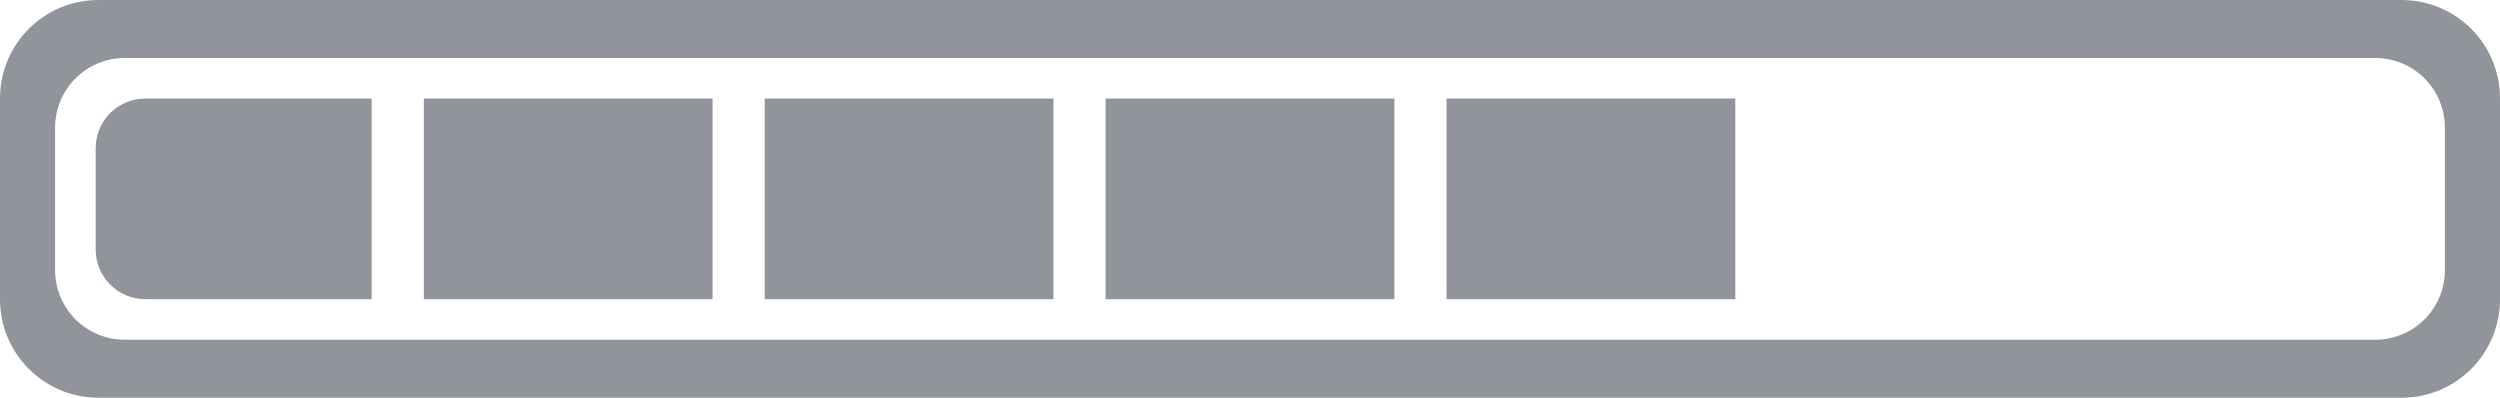
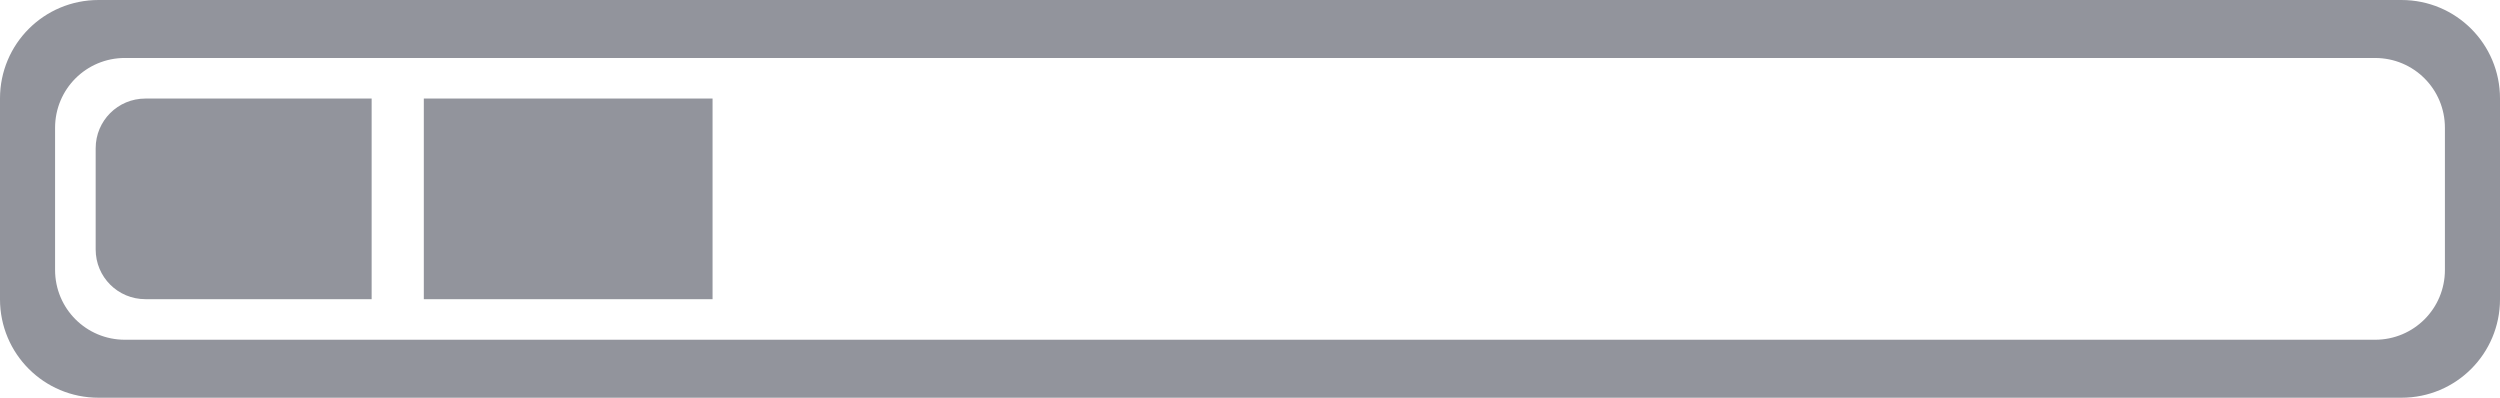
<svg xmlns="http://www.w3.org/2000/svg" width="226.733mm" height="36.071mm" viewBox="0 0 226.733 36.071" version="1.1" id="svg8">
  <defs id="defs2" />
  <g id="layer1" transform="translate(74.23864,-208.8407)">
-     <g id="g5324" transform="translate(-236.2218,-199.7789)">
-       <path id="rect4518" d="m 170.922,408.62 c -4.952,0 -8.939,3.987 -8.939,8.939 v 18.192 c 0,4.952 3.987,8.94 8.939,8.94 h 208.856 c 4.952,0 8.939,-3.988 8.939,-8.94 v -18.192 c 0,-4.952 -3.987,-8.939 -8.939,-8.939 z m 2.39,5.258 H 377.388 c 3.508,0 6.332,2.824 6.332,6.332 v 12.89 c 0,3.508 -2.824,6.332 -6.332,6.332 H 173.312 c -3.508,0 -6.333,-2.824 -6.333,-6.332 v -12.89 c 0,-3.508 2.825,-6.332 6.333,-6.332 z" style="opacity:1;fill:#92949c;fill-opacity:1;stroke:none;stroke-width:2.959;stroke-linecap:square;stroke-linejoin:miter;stroke-miterlimit:4;stroke-dasharray:none;stroke-dashoffset:0;stroke-opacity:0.922;paint-order:normal" />
-       <path id="path5272" d="m 175.168,417.558 c -2.498,0 -4.509,2.012 -4.509,4.509 v 9.176 c 0,2.498 2.011,4.509 4.509,4.509 h 20.52 v -18.194 z m 25.252,0 v 18.194 h 26.187 v -18.194 z m 30.918,0 v 18.194 h 26.187 v -18.194 z m 30.918,0 v 18.194 h 26.187 v -18.194 z m 30.919,0 v 18.194 h 26.187 v -18.194 z" style="opacity:1;fill:#92949c;fill-opacity:1;stroke:none;stroke-width:2.019;stroke-linecap:square;stroke-linejoin:miter;stroke-miterlimit:4;stroke-dasharray:none;stroke-dashoffset:0;stroke-opacity:0.922;paint-order:normal" />
+     <g id="g5245" transform="translate(-200.9423,-212.6078)">
+       <path id="rect4518" d="m 135.642,421.449 c -4.952,0 -8.939,3.987 -8.939,8.939 v 18.192 c 0,4.952 3.987,8.94 8.939,8.94 h 208.856 c 4.952,0 8.939,-3.988 8.939,-8.94 v -18.192 c 0,-4.952 -3.987,-8.939 -8.939,-8.939 z m 2.39,5.258 h 204.077 c 3.508,0 6.332,2.824 6.332,6.332 v 12.89 c 0,3.508 -2.824,6.332 -6.332,6.332 H 138.032 c -3.508,0 -6.333,-2.824 -6.333,-6.332 V 433.038 c 0,-3.508 2.825,-6.332 6.333,-6.332 z" style="opacity:1;fill:#92949c;fill-opacity:1;stroke:none;stroke-width:2.959;stroke-linecap:square;stroke-linejoin:miter;stroke-miterlimit:4;stroke-dasharray:none;stroke-dashoffset:0;stroke-opacity:0.922;paint-order:normal" />
+       <path id="path5187" d="m 139.889,430.387 c -2.498,0 -4.509,2.011 -4.509,4.509 v 9.176 c 0,2.498 2.011,4.509 4.509,4.509 h 20.52 v -18.194 z m 25.252,0 v 18.194 h 26.187 v -18.194 z" style="opacity:1;fill:#92949c;fill-opacity:1;stroke:none;stroke-width:2.019;stroke-linecap:square;stroke-linejoin:miter;stroke-miterlimit:4;stroke-dasharray:none;stroke-dashoffset:0;stroke-opacity:0.922;paint-order:normal" />
    </g>
  </g>
</svg>
